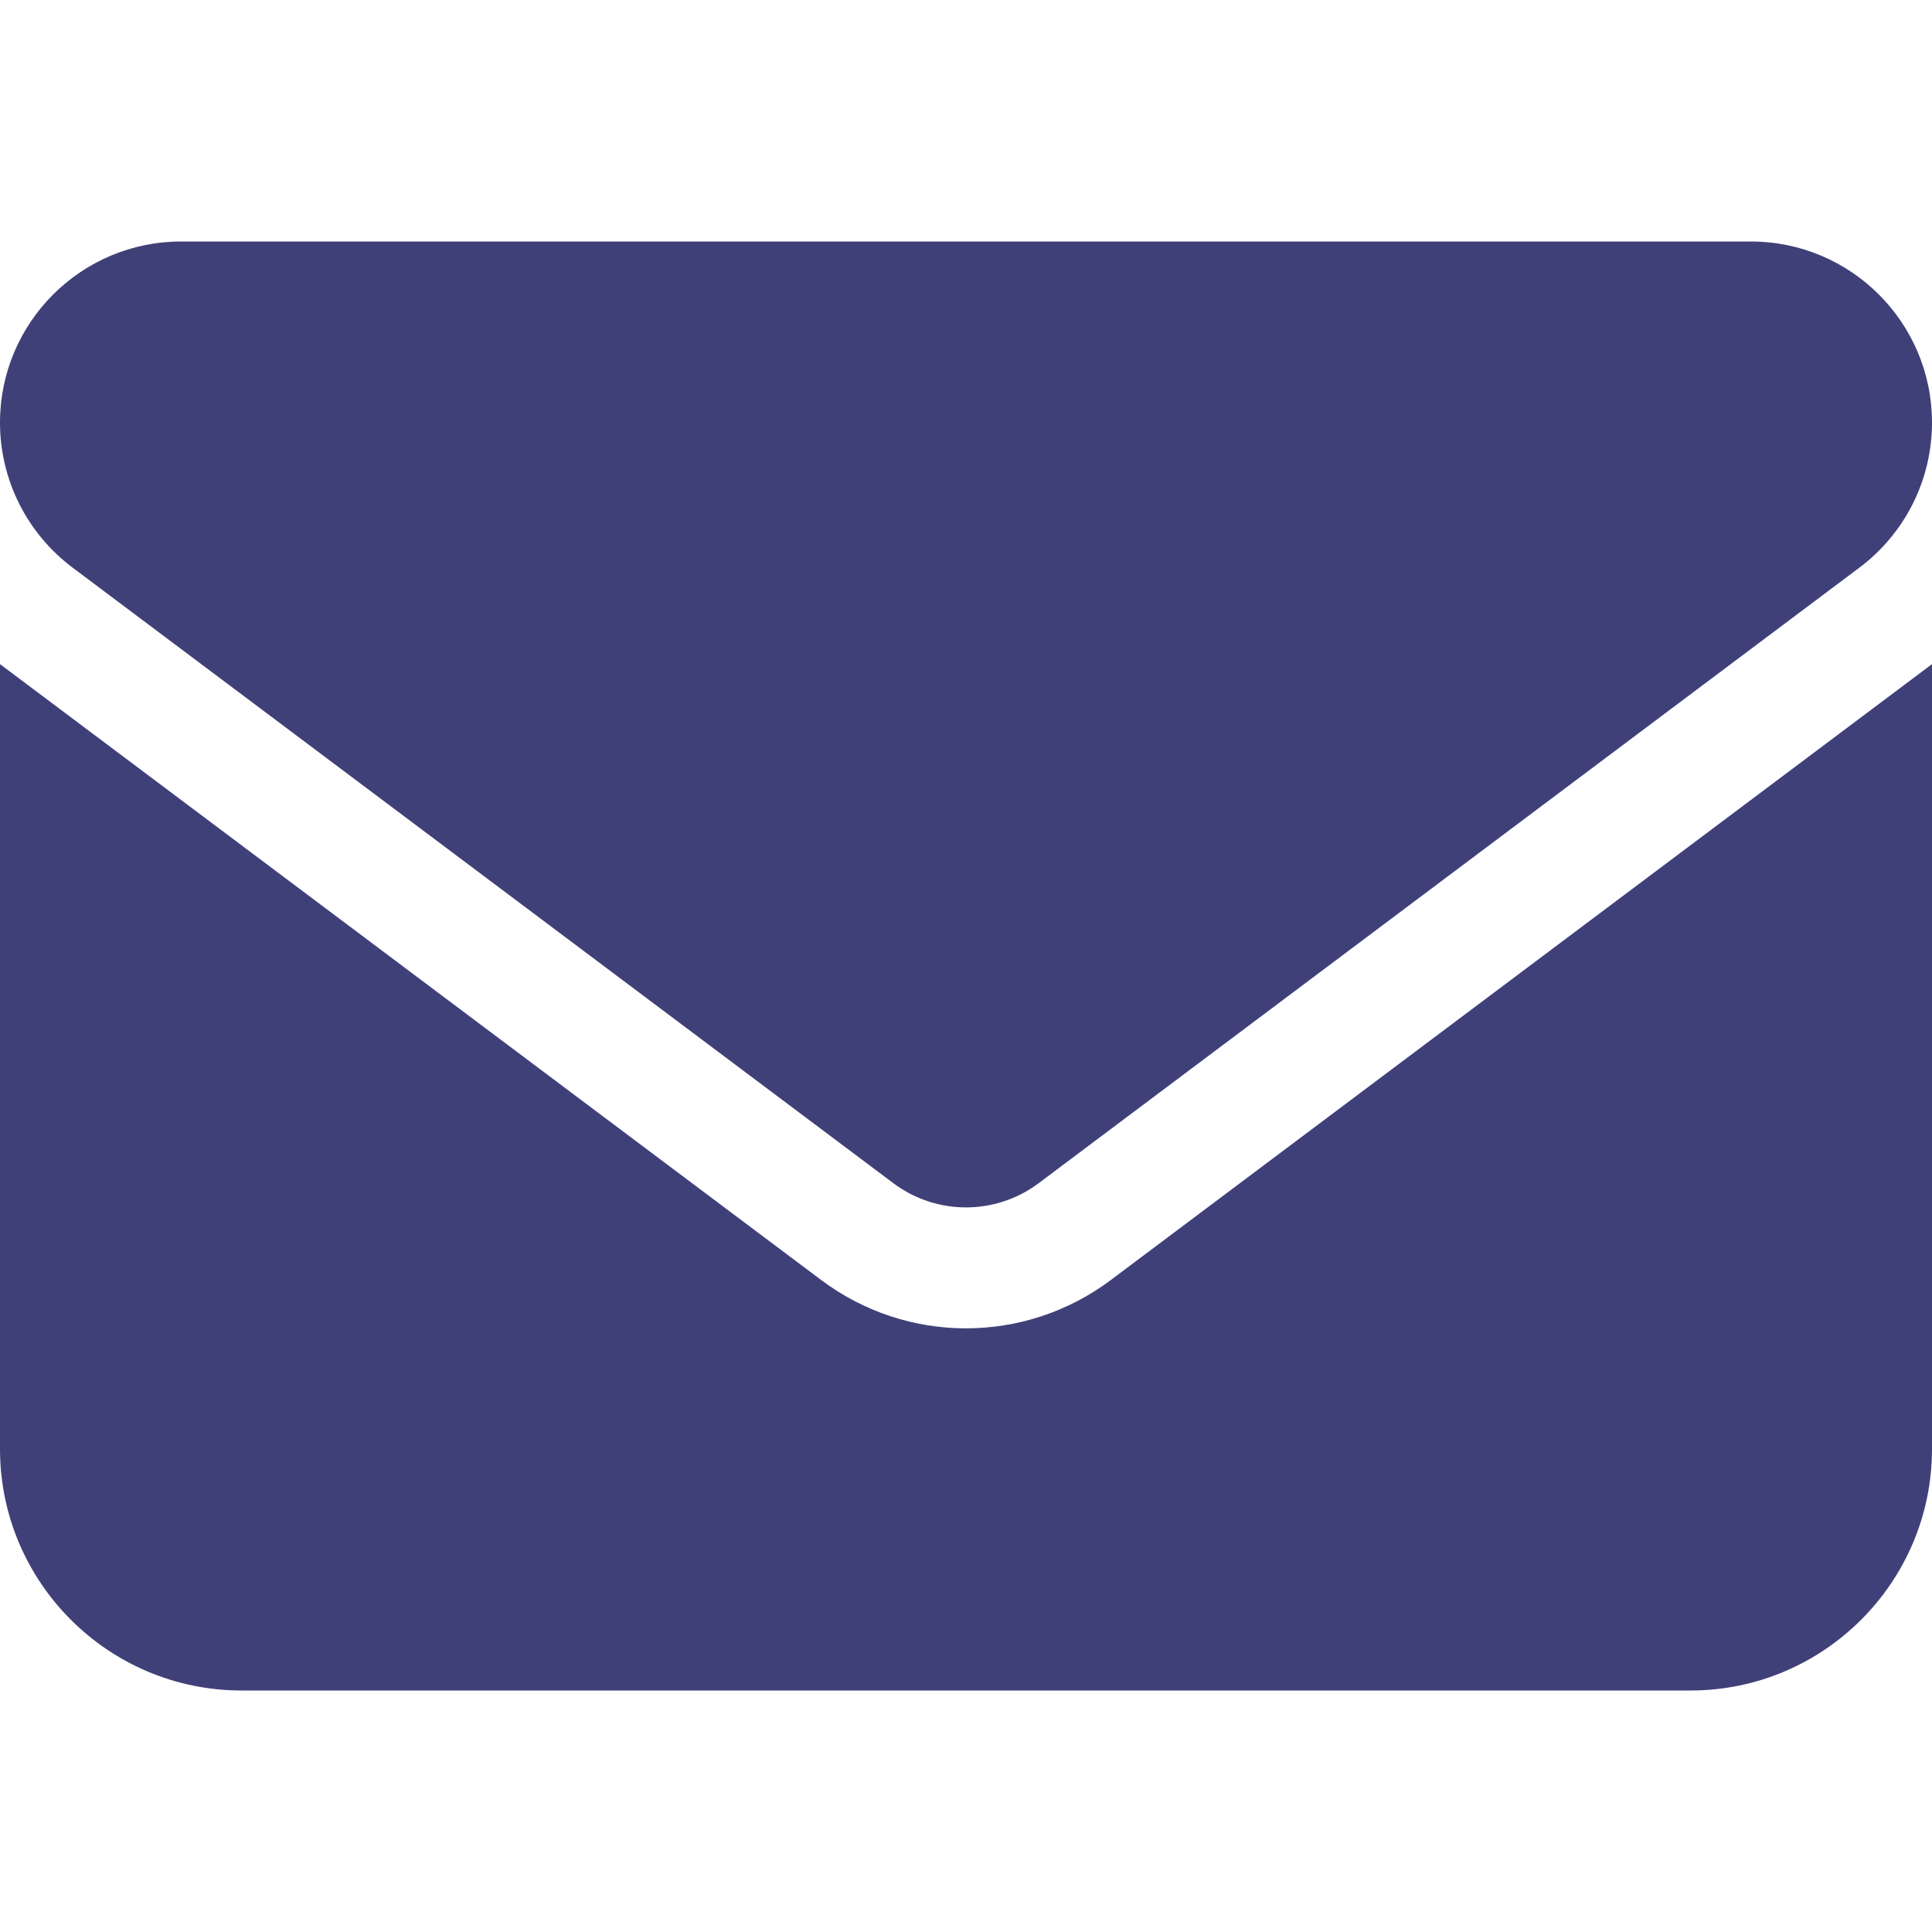
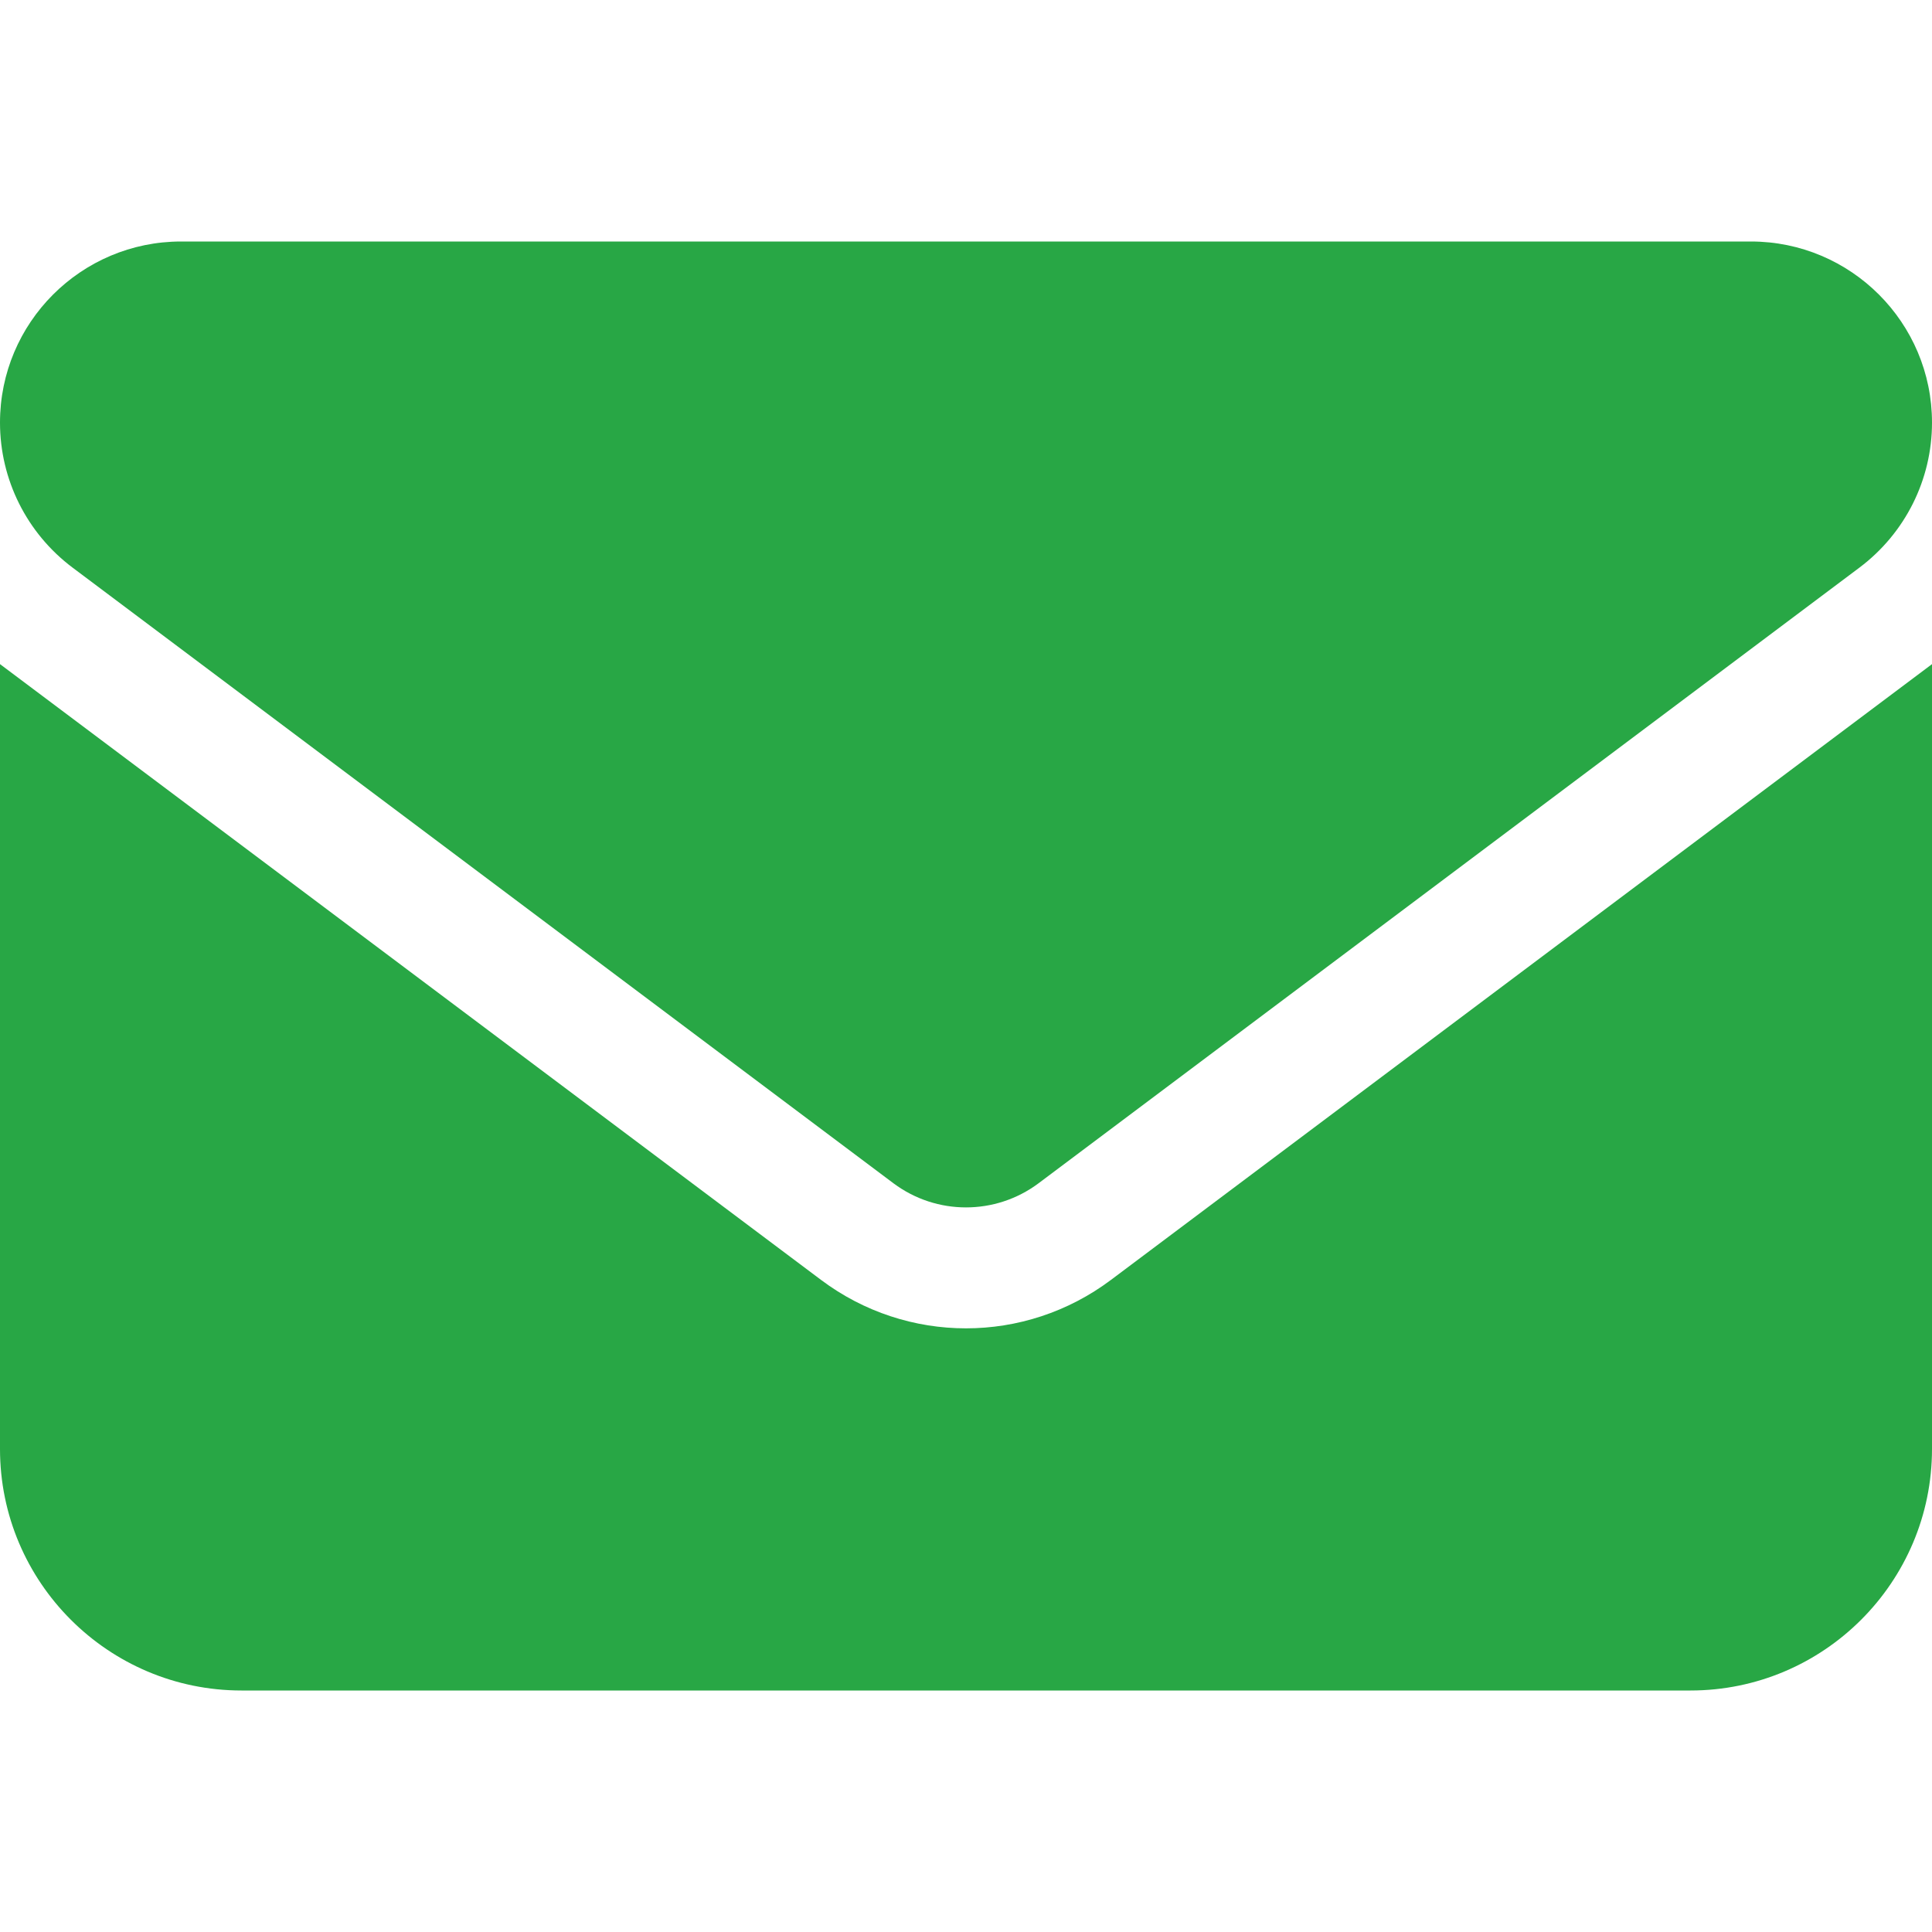
<svg xmlns="http://www.w3.org/2000/svg" viewBox="0 0 512 512">
-   <path fill="#404079" d="M48 64C21.5 64 0 85.5 0 112c0 15.1 7.1 29.3 19.2 38.4L236.8 313.6c11.4 8.5 27 8.5 38.4 0L492.8 150.4c12.1-9.1 19.2-23.3 19.2-38.4c0-26.5-21.5-48-48-48H48zM0 176V384c0 35.3 28.7 64 64 64H448c35.3 0 64-28.7 64-64V176L294.4 339.2c-22.8 17.1-54 17.1-76.8 0L0 176z" />
+   <path fill="#28a745" d="M48 64C21.5 64 0 85.5 0 112c0 15.1 7.1 29.3 19.2 38.4L236.8 313.6c11.4 8.5 27 8.5 38.4 0L492.8 150.4c12.1-9.1 19.2-23.3 19.2-38.4c0-26.5-21.5-48-48-48H48zM0 176V384c0 35.3 28.7 64 64 64H448c35.3 0 64-28.7 64-64V176L294.4 339.2c-22.8 17.1-54 17.1-76.8 0L0 176z" />
</svg>
